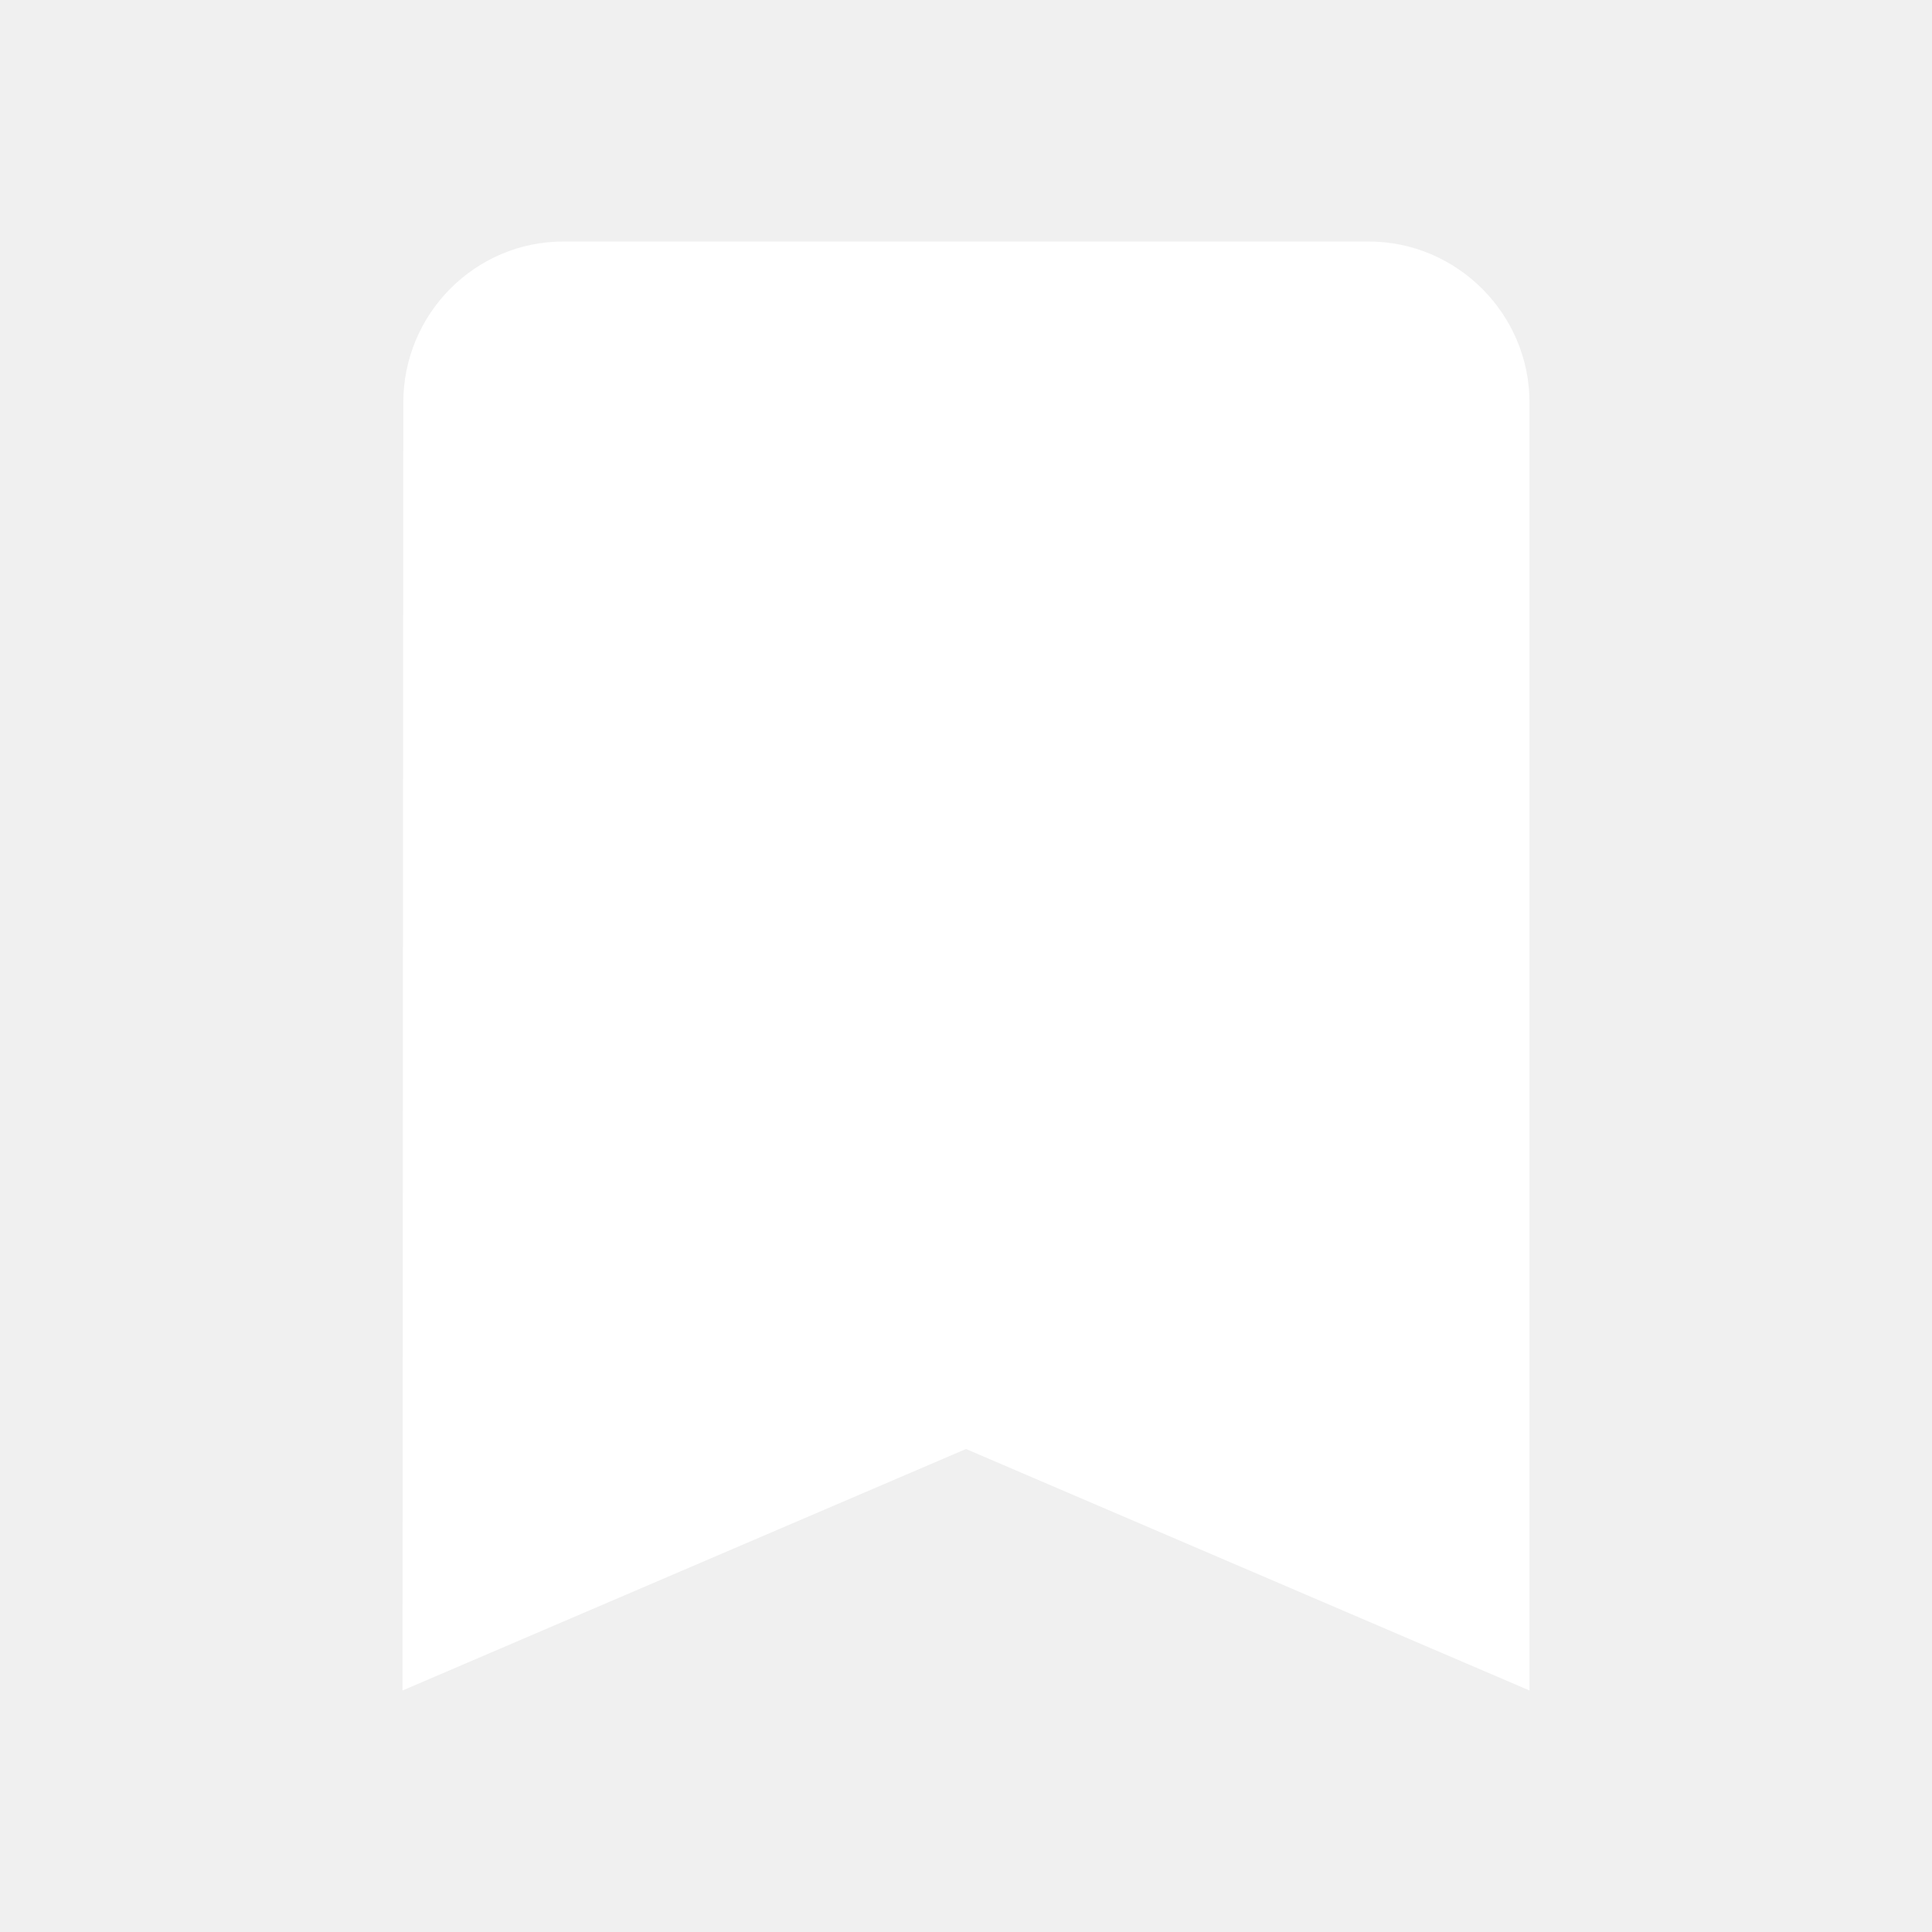
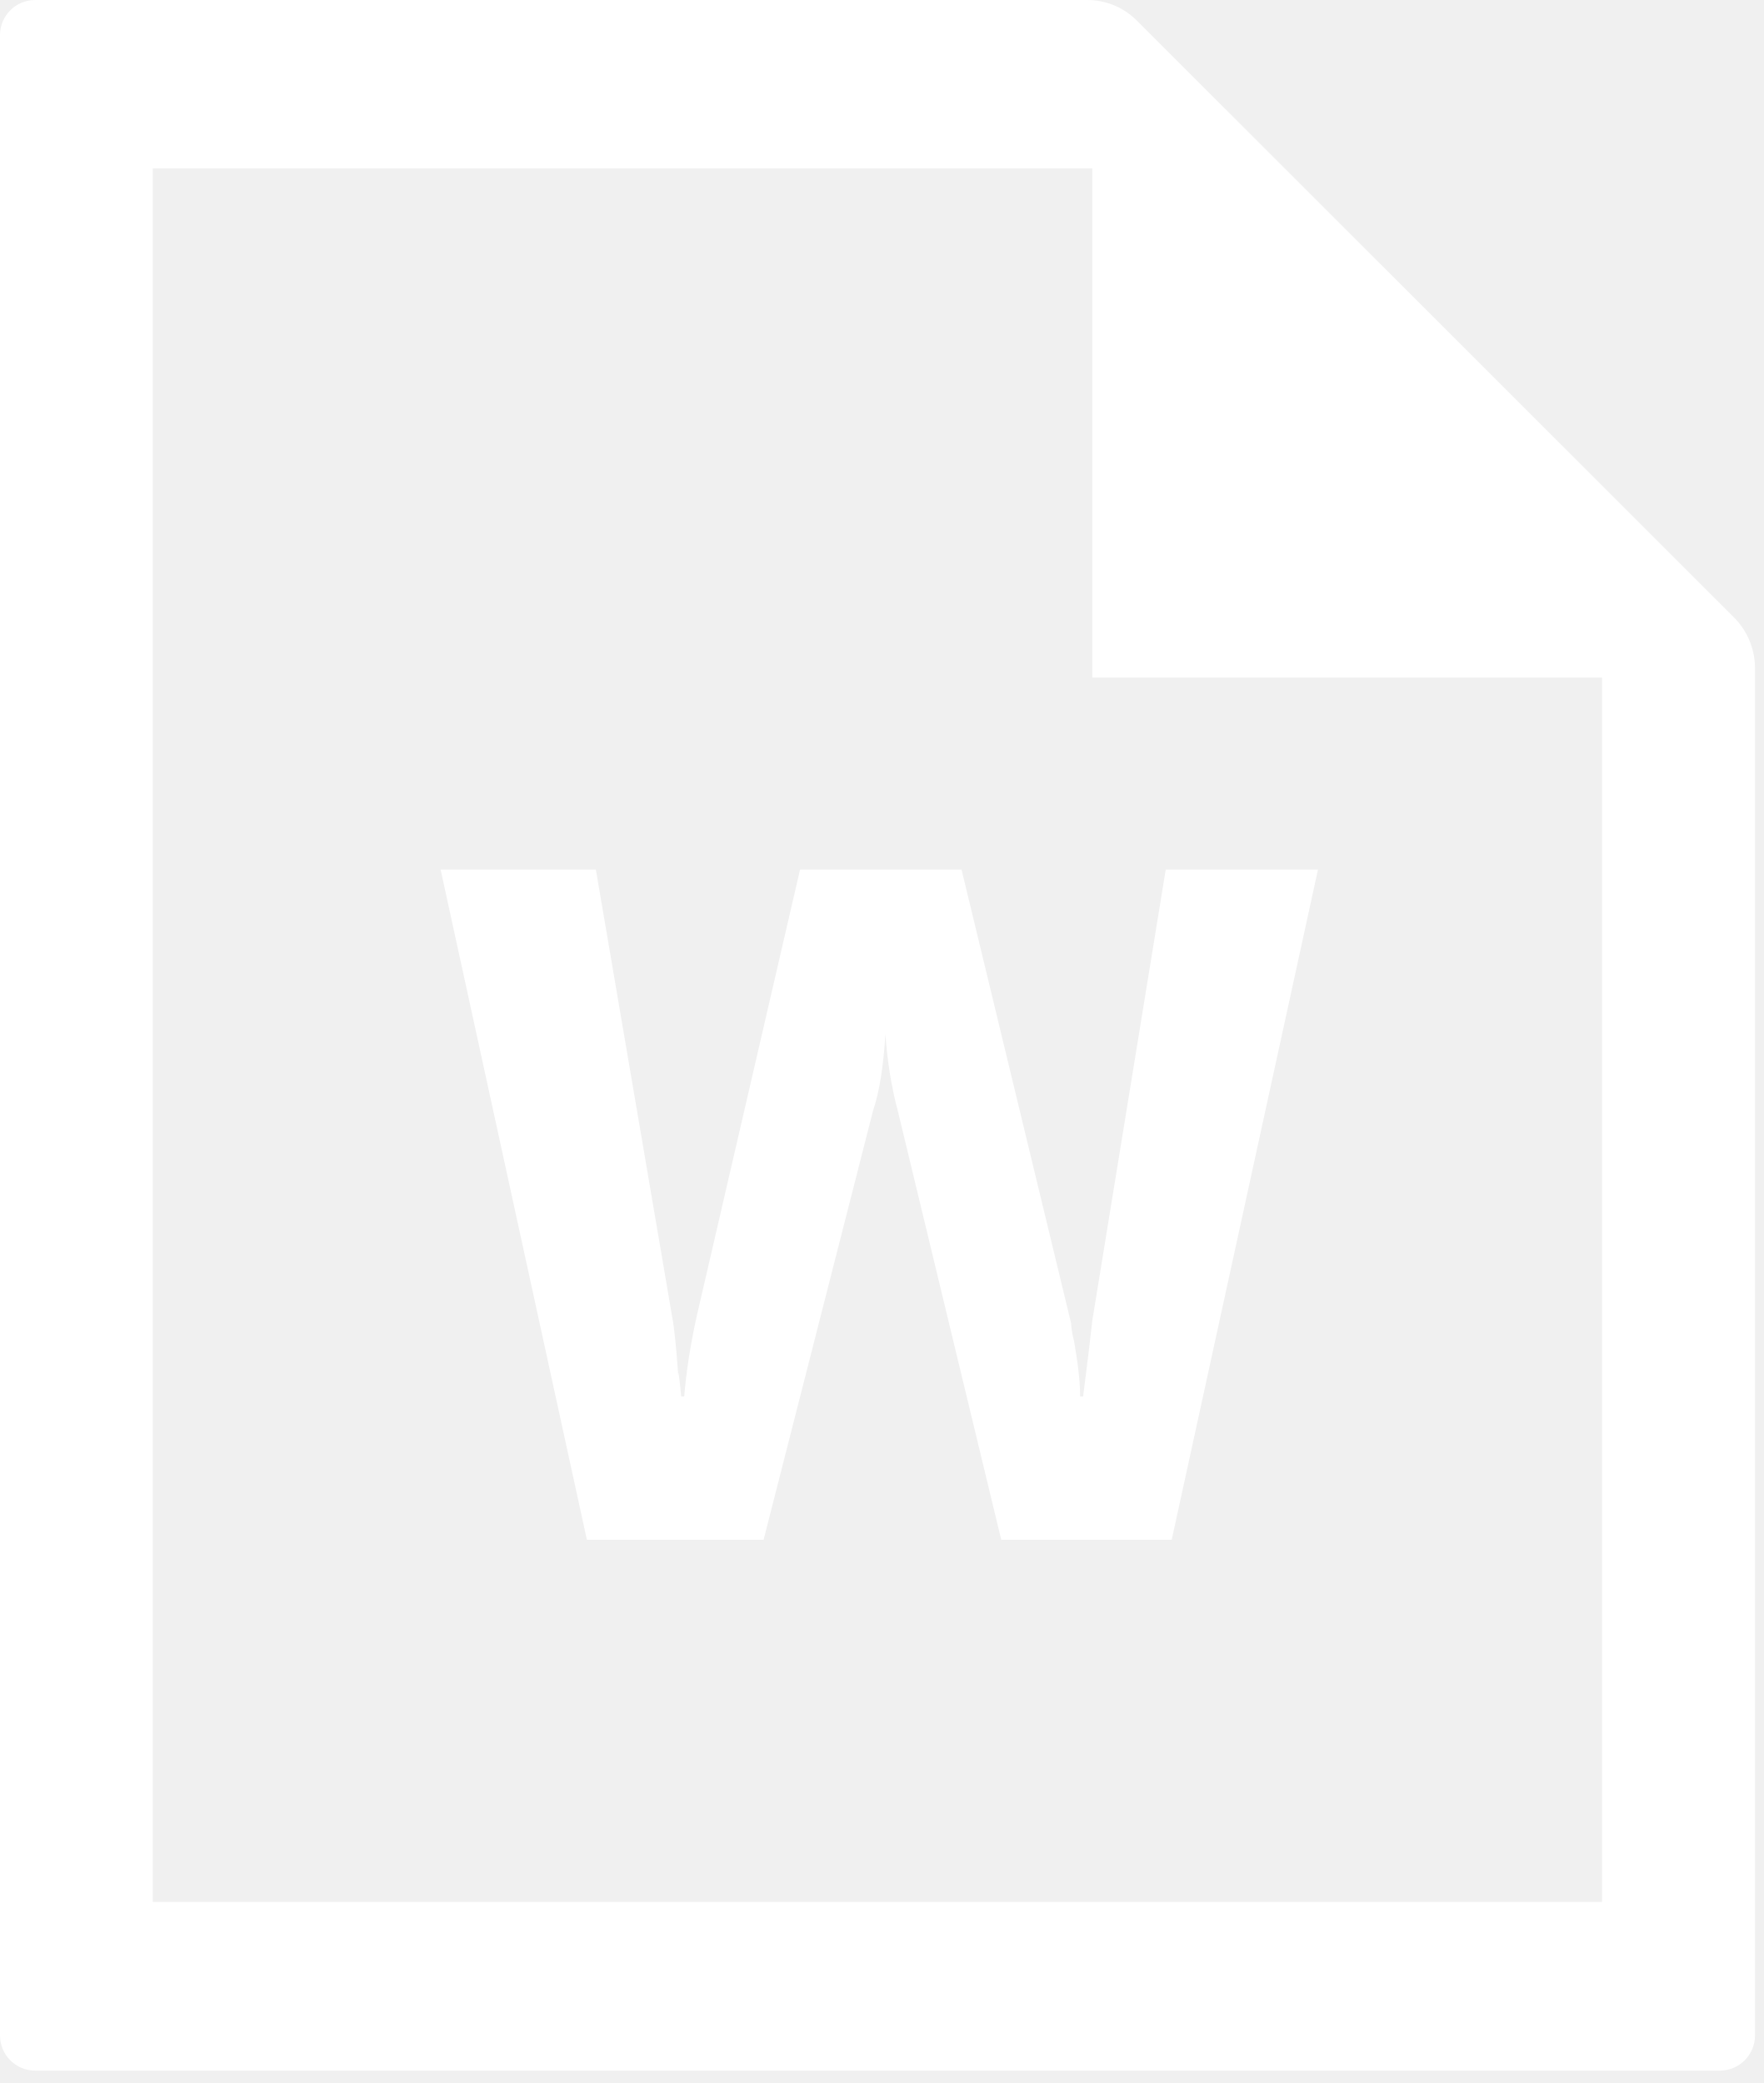
- <svg xmlns="http://www.w3.org/2000/svg" fill="#ffffff" height="24" viewBox="0 0 24 24" width="24">
-   <path d="M17 3H7c-1.1 0-1.99.9-1.99 2L5 21l7-3 7 3V5c0-1.1-.9-2-2-2z" />
-   <path d="M0 0h24v24H0z" fill="none" />
+ <svg xmlns="http://www.w3.org/2000/svg" width="138" height="163" viewBox="0 0 138 163" fill="none">
+   <path d="M135.684 48.32L88.945 1.602C87.91 0.566 86.523 0 85.059 0H2.754C1.23 0 0 1.23 0 2.754V159.277C0 160.801 1.23 162.031 2.754 162.031H134.57C136.094 162.031 137.324 160.801 137.324 159.277V52.207C137.305 50.762 136.719 49.355 135.684 48.32ZM125.352 148.828H11.953V13.184H85.469V53.027H125.352V148.828Z" fill="white" />
+   <path d="M103.129 68.047L91.684 120.488H78.344L70.238 86.875C69.769 85.137 69.438 83.144 69.281 80.918C69.125 83.457 68.812 85.449 68.324 86.875L59.75 120.488H45.922L34.477 68.047H46.625L52.602 103.086C52.758 103.887 52.914 105.391 53.07 107.617C53.07 107.148 53.148 107.695 53.305 109.277H53.539C53.695 107.363 54.008 105.312 54.496 103.086L62.602 68.047H75.238L83.812 103.555C83.812 103.867 83.891 104.355 84.047 104.98C84.359 106.738 84.516 108.164 84.516 109.277H84.75C85.062 106.895 85.297 104.902 85.473 103.32L91.215 68.047H103.129Z" fill="white" />
</svg>
